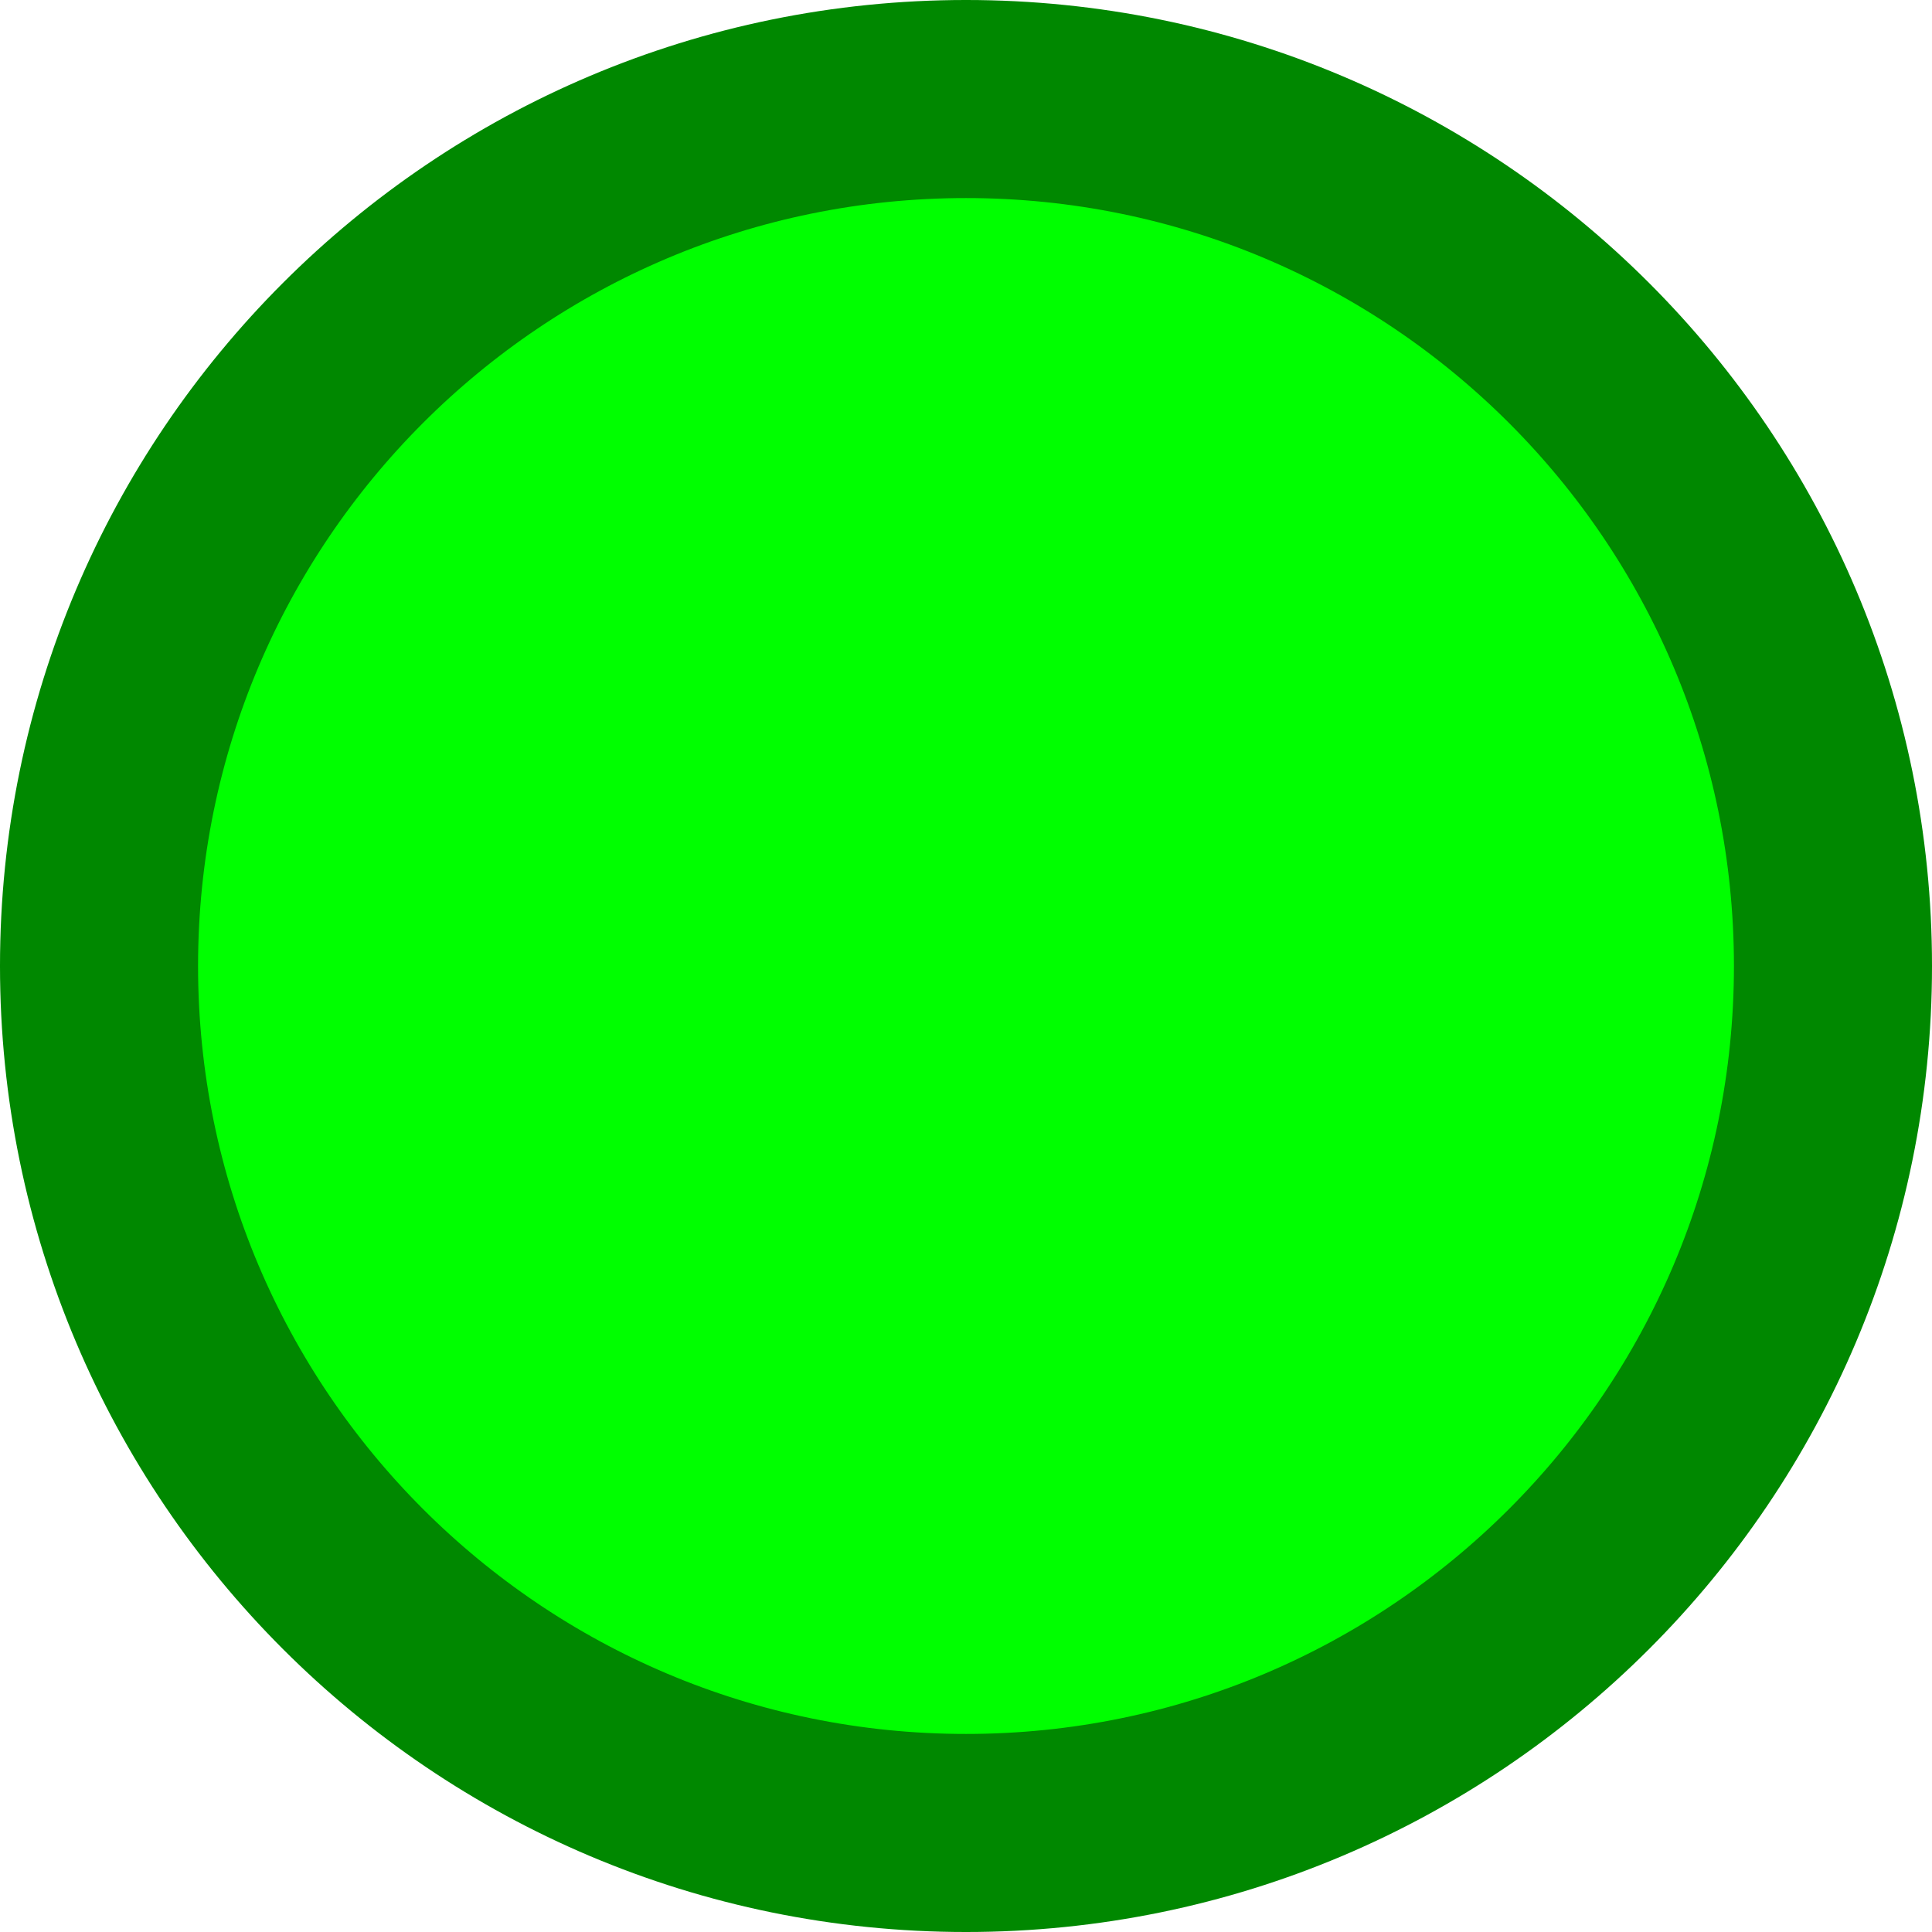
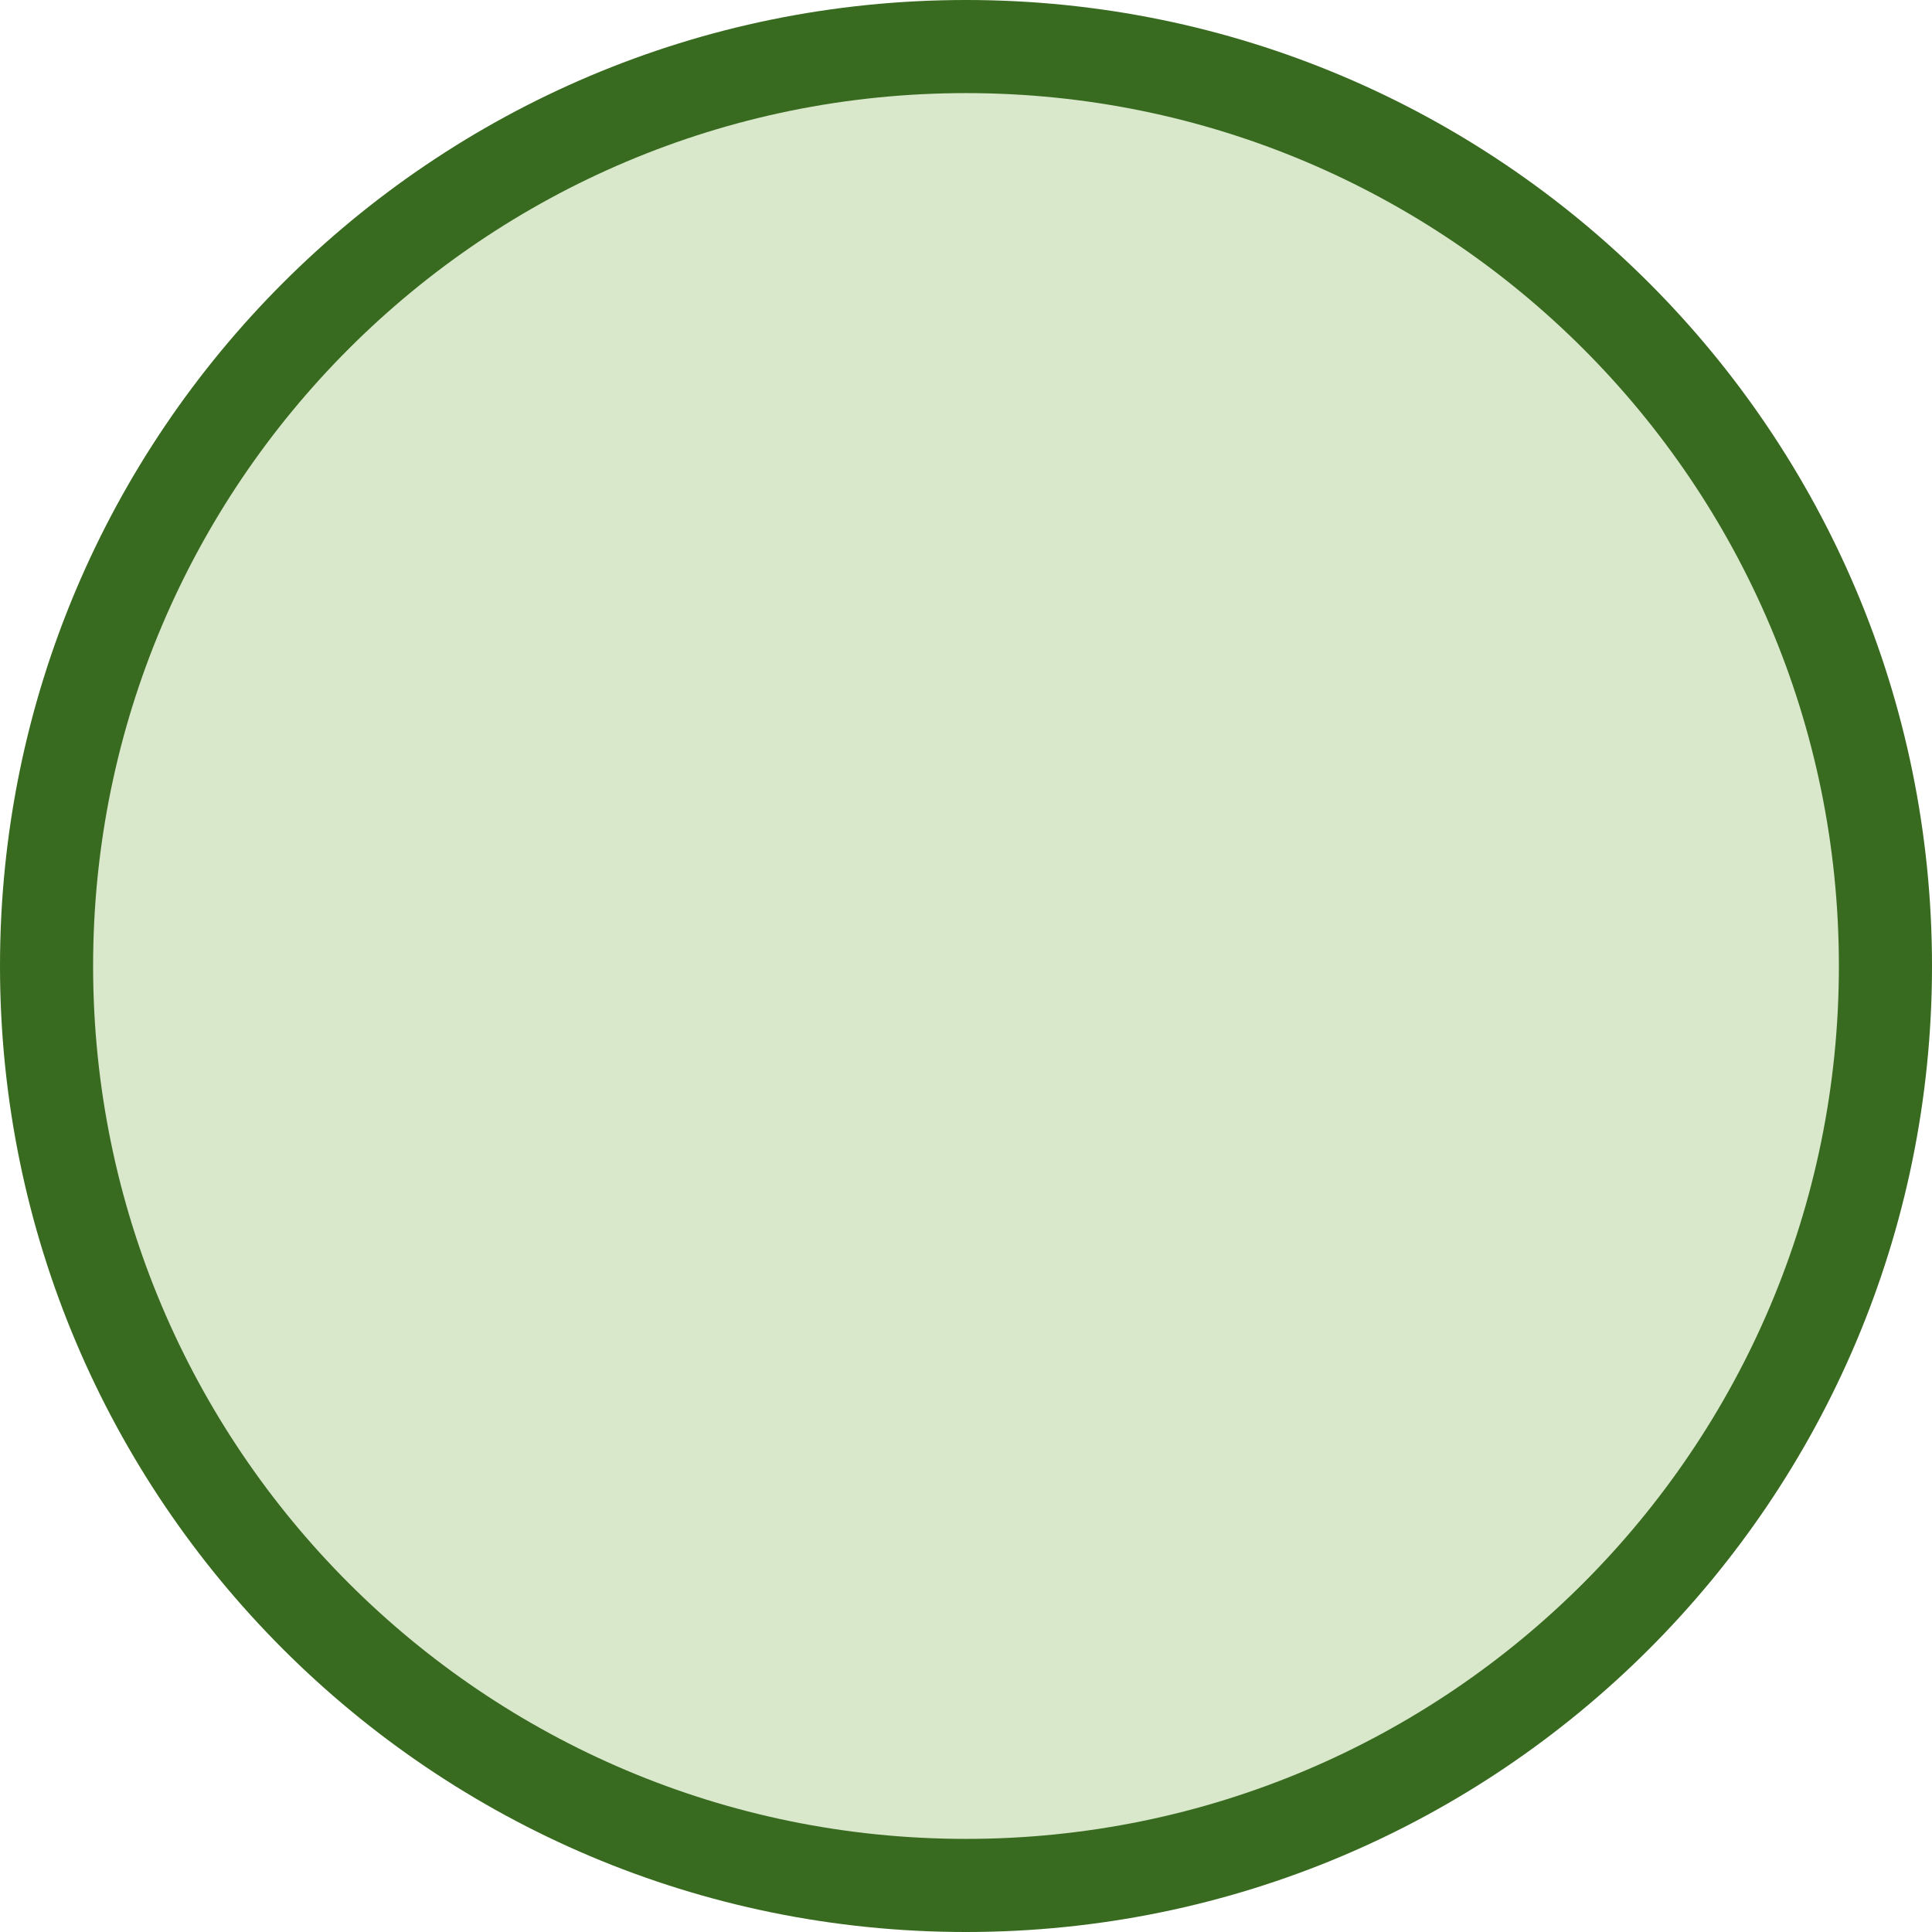
- <svg xmlns="http://www.w3.org/2000/svg" version="1.0" width="300" height="300" id="svg2">
-   <defs id="defs4" />
-   <g id="layer1">
-     <path d="M 294.286 150 A 144.286 144.286 0 1 1  5.714,150 A 144.286 144.286 0 1 1  294.286 150 z" transform="matrix(0.9330259,0,0,0.9330259,10.04612,10.04611)" style="fill:#00ff00;fill-opacity:1;stroke:#008800;stroke-width:32.963;stroke-miterlimit:4;stroke-dasharray:none;stroke-dashoffset:0;stroke-opacity:1" id="path2160" />
-   </g>
+ <svg xmlns="http://www.w3.org/2000/svg" width="83" height="83" viewBox="0 0 83 83" fill="none">
+   <circle cx="41.5" cy="41.5" r="41.5" fill="#386A1F" />
+   <circle cx="41.5" cy="41.5" r="37.5" fill="#D9E7CB" />
</svg>
